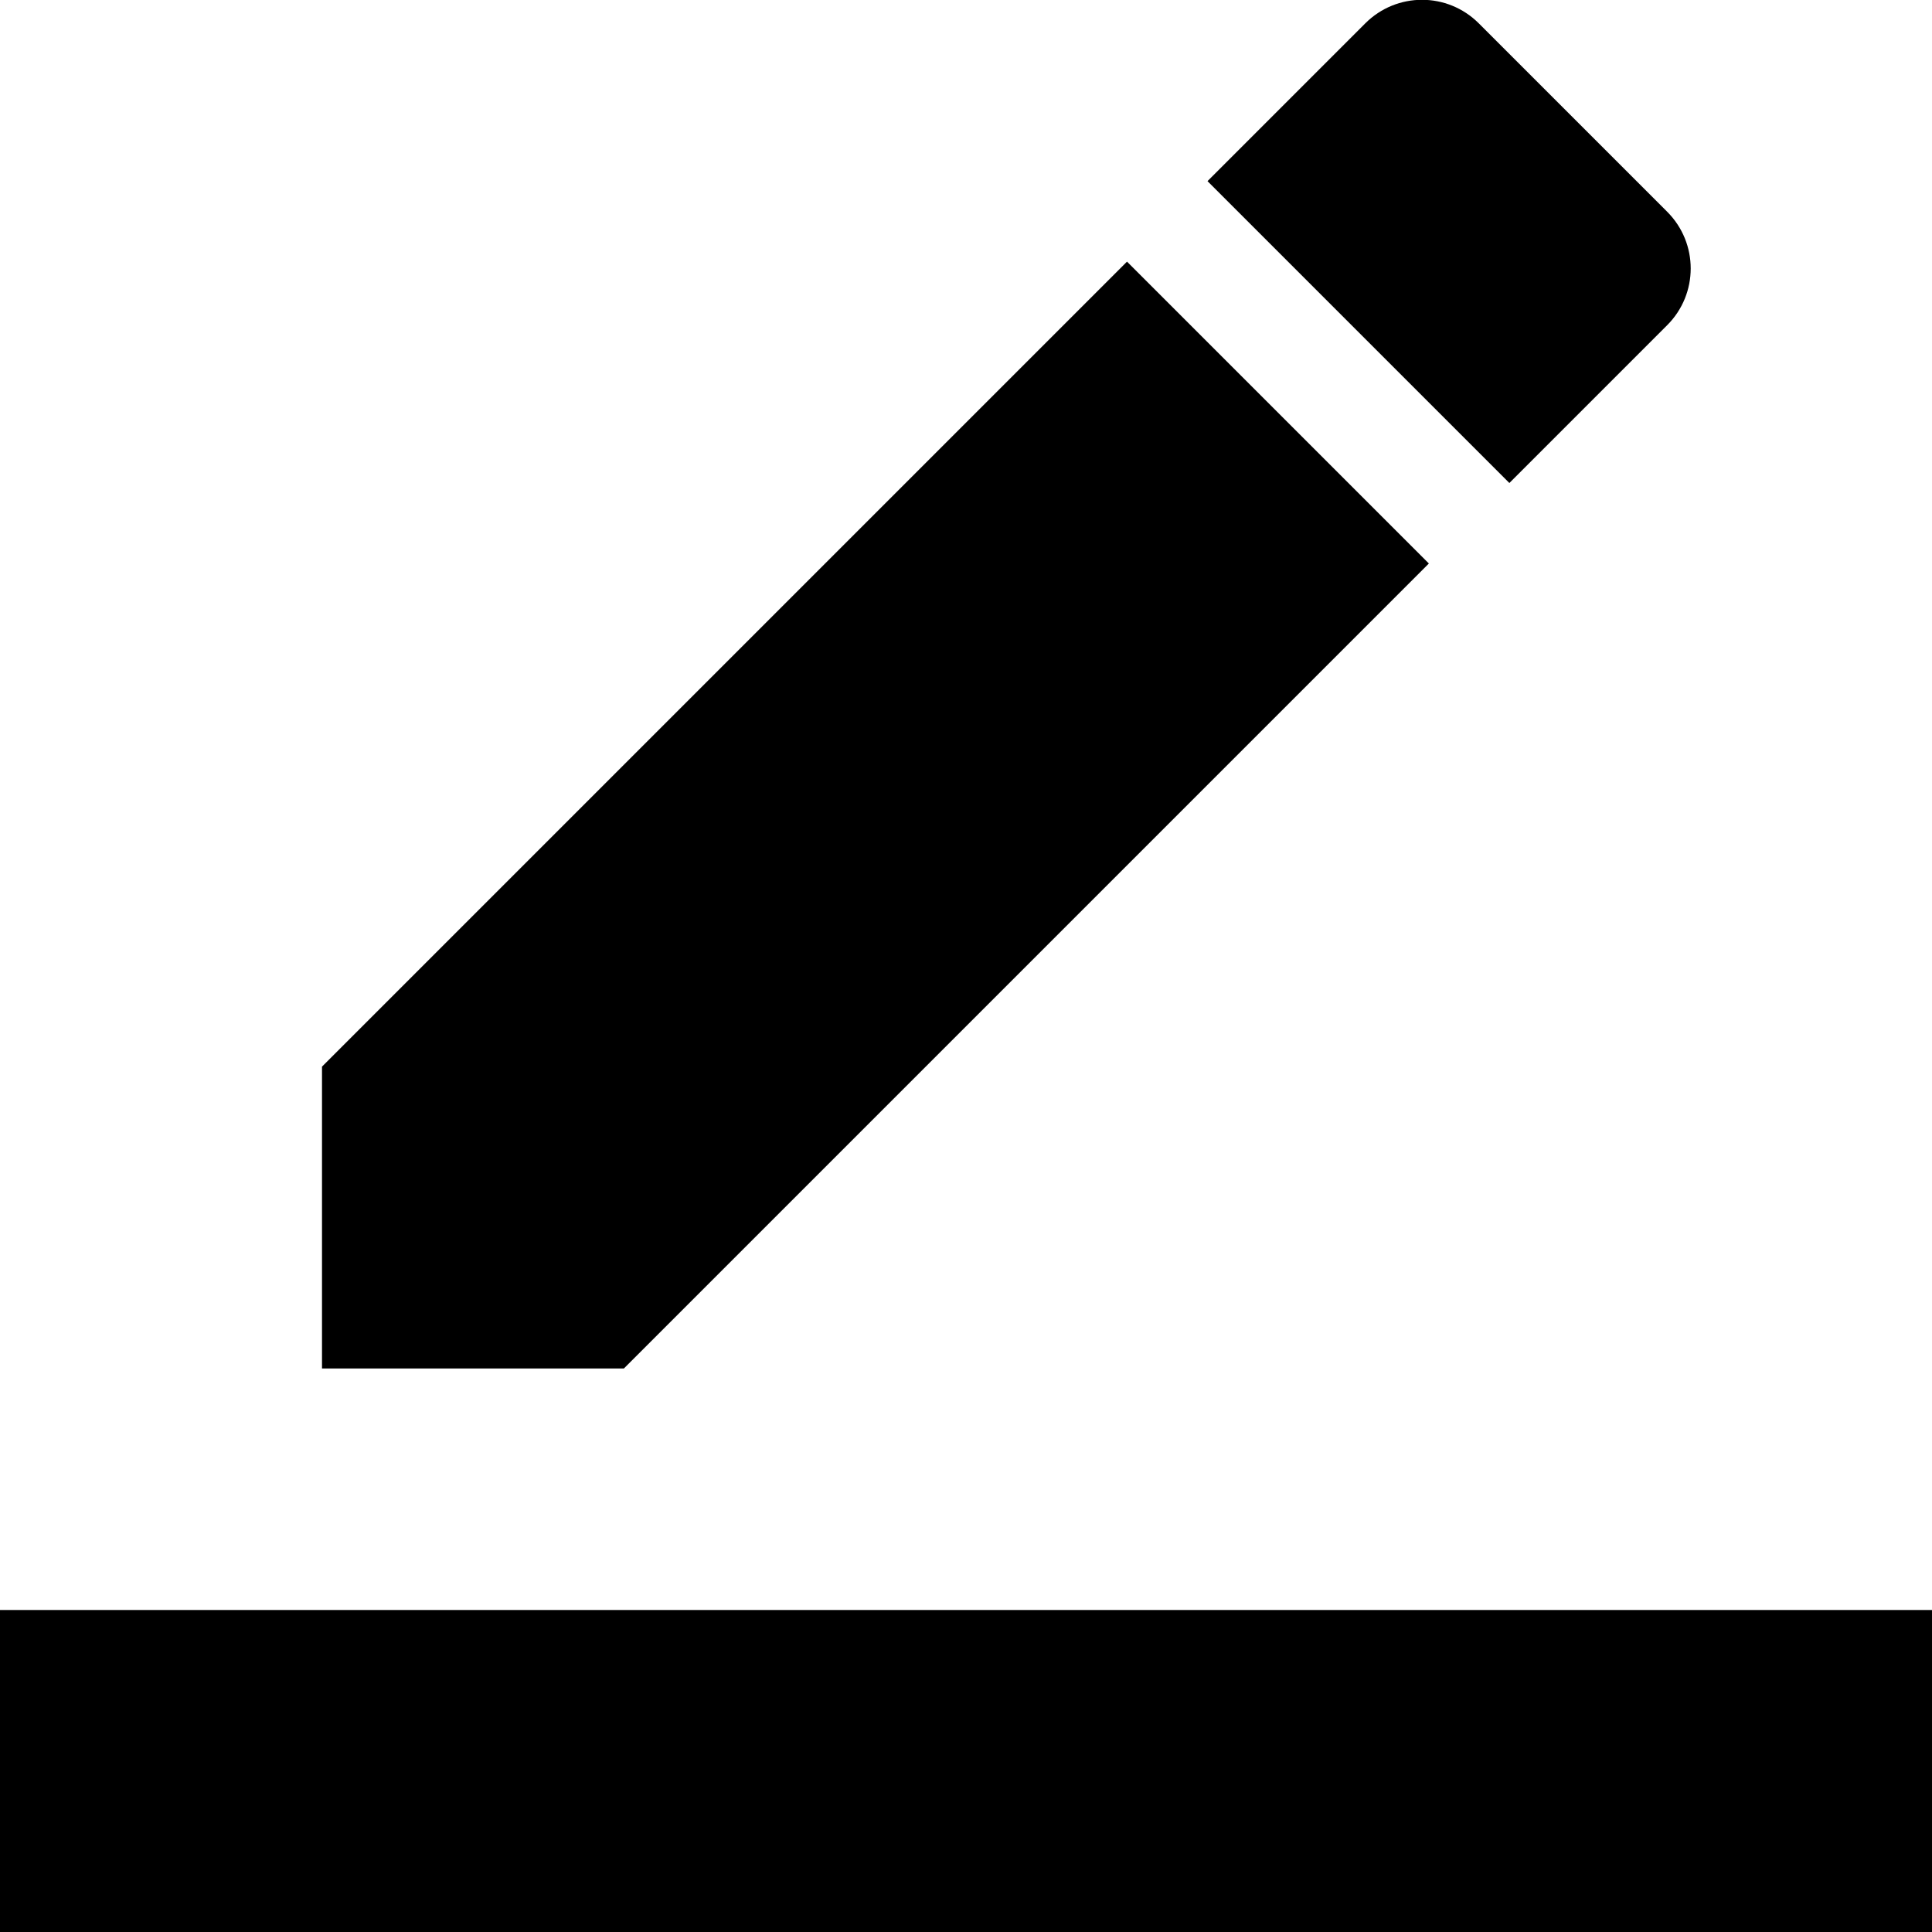
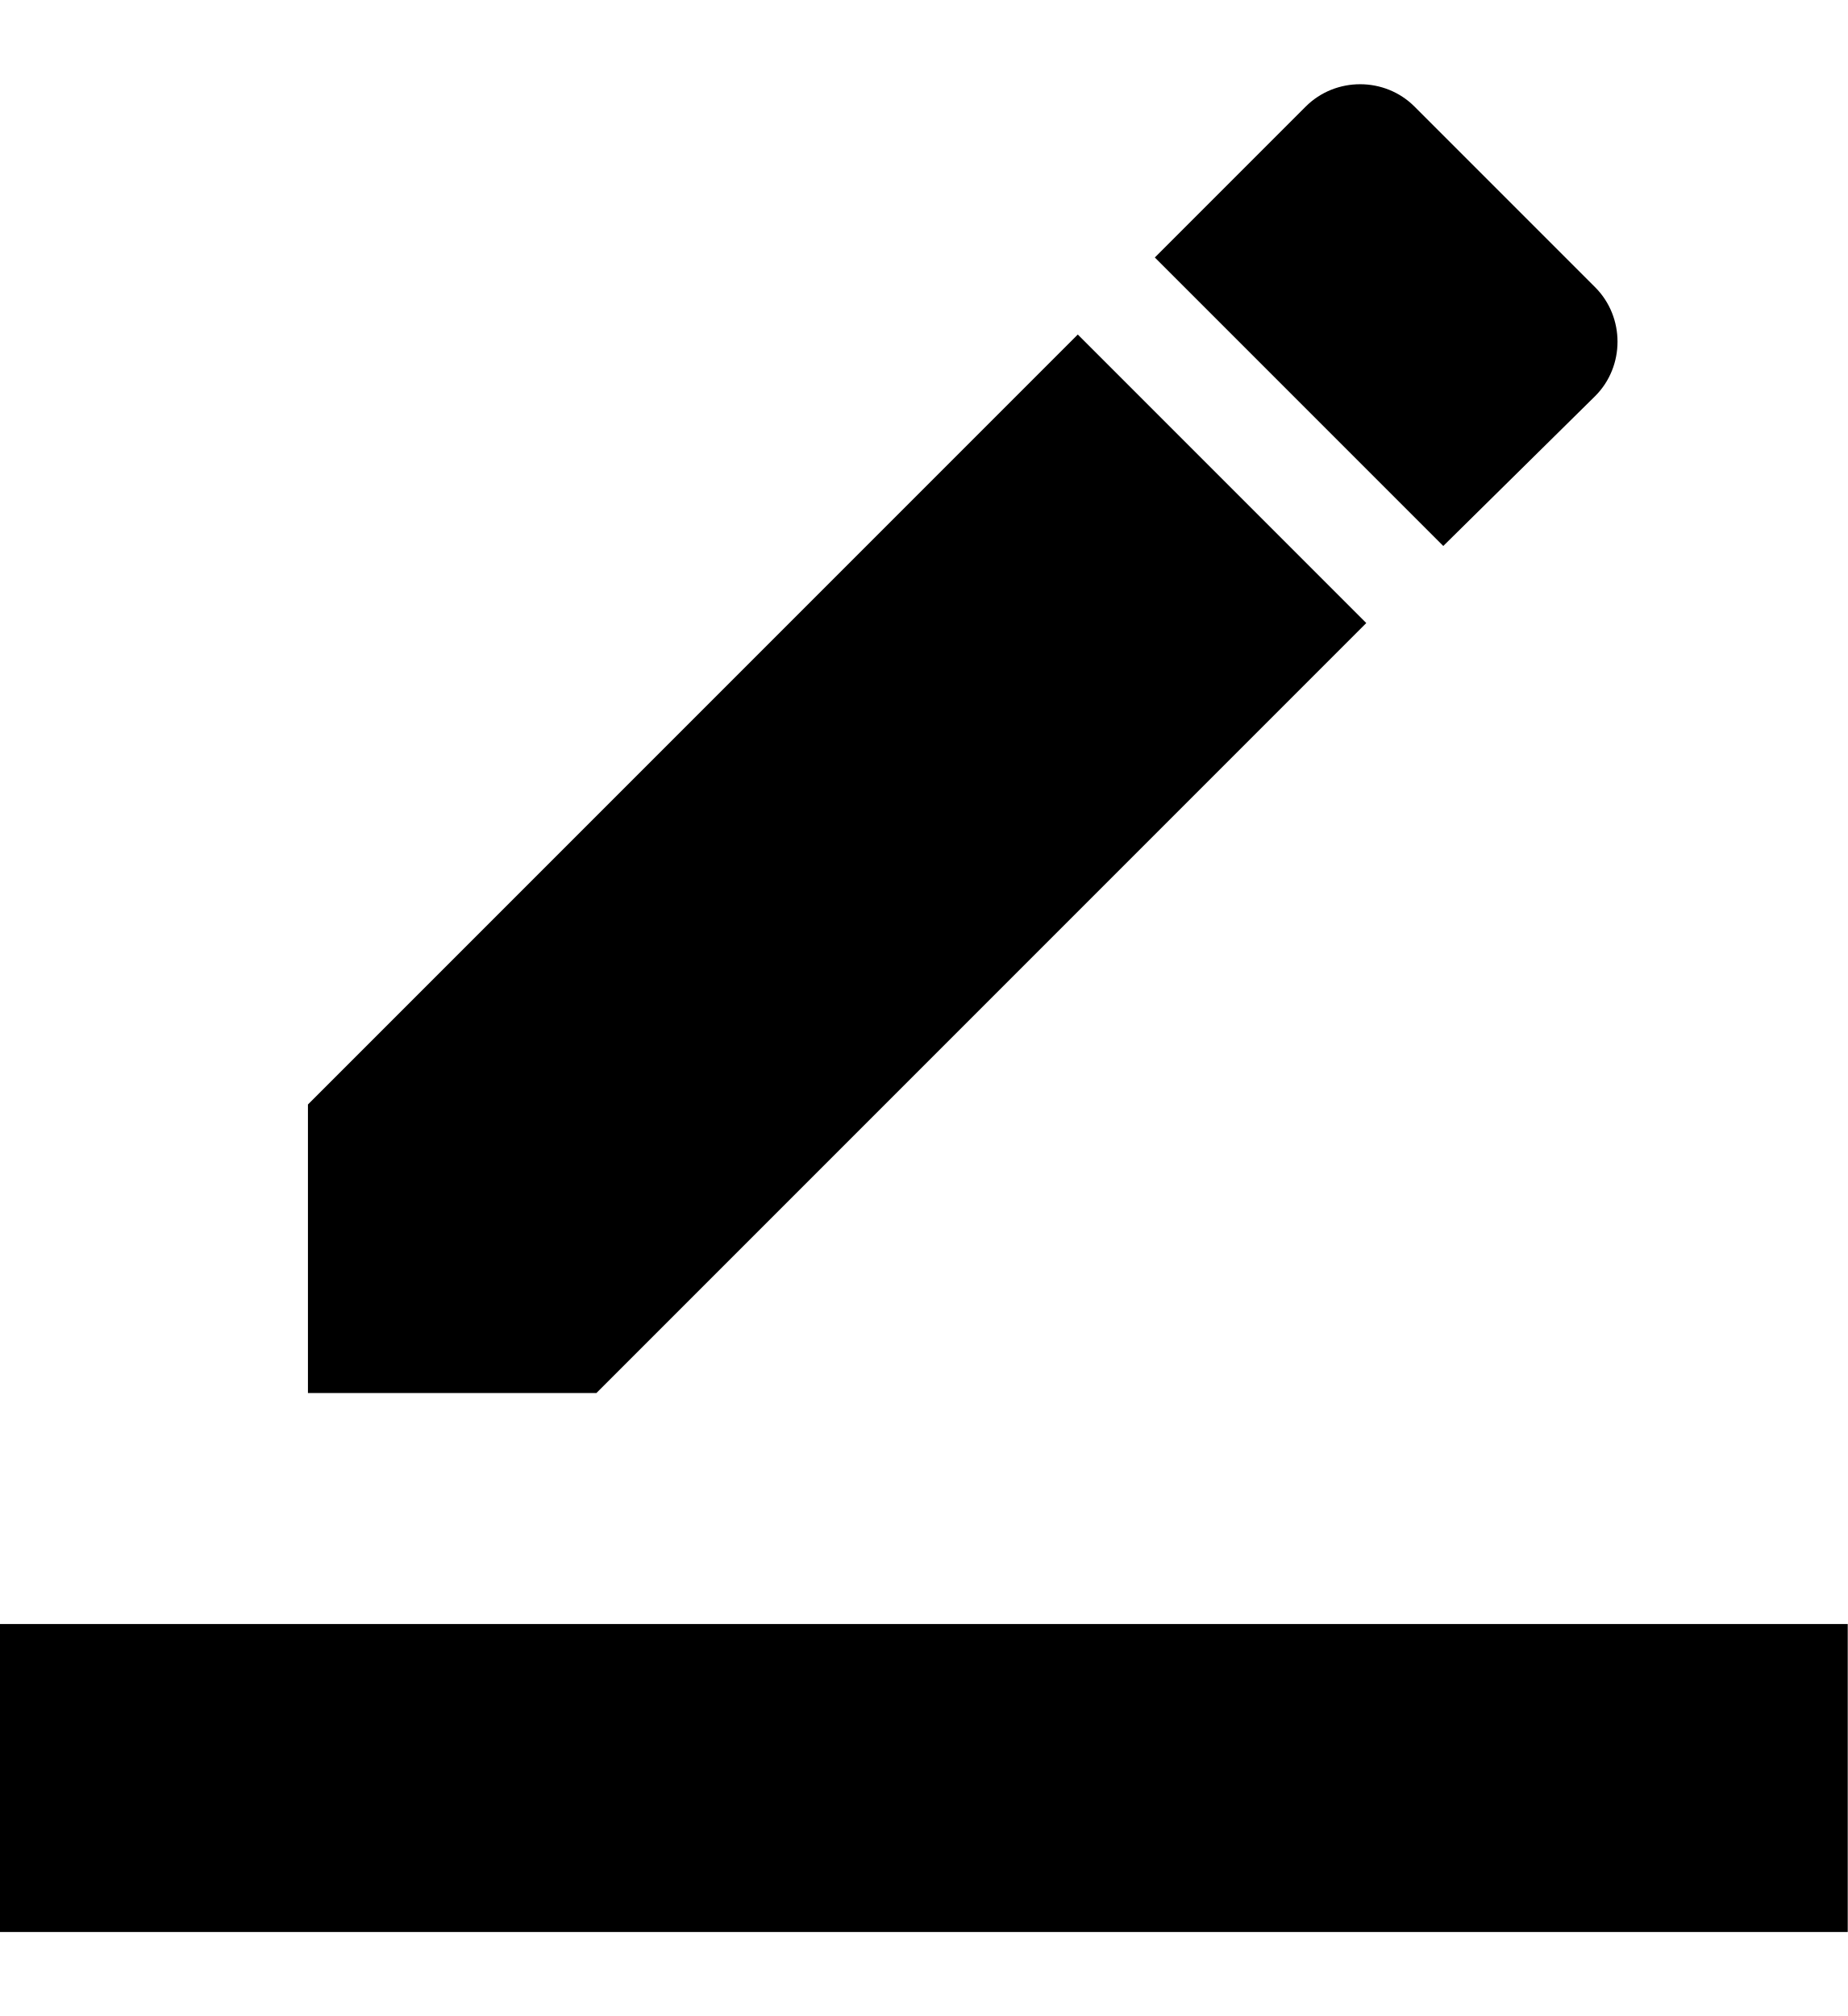
- <svg xmlns="http://www.w3.org/2000/svg" version="1.1" id="Layer_1" x="0px" y="0px" viewBox="0 0 24 24" style="enable-background:new 0 0 24 24;" xml:space="preserve">
-   <g>
-     <rect y="20" width="24" height="4" />
-     <polygon points="7.75,17 4,17 4,13.25 14,3.25 17.75,7 7.75,17  " />
-     <path d="M18.75,6L15,2.25l1.96-1.96c0.39-0.39,1.02-0.39,1.41,0l2.34,2.34c0.39,0.39,0.39,1.02,0,1.41L18.75,6L18.75,6L18.75,6z" />
-   </g>
+ <svg xmlns="http://www.w3.org/2000/svg" version="1.1" width="22" height="24" viewBox="0 0 32 32">
+   <path d="M0 26.667h32v5.333h-32v-5.333z" />
+   <path d="M10.329 22.667h-4.996v-4.996l13.333-13.333 4.996 4.996-13.333 13.333z" />
+   <path d="M24.996 8l-4.996-4.996 2.613-2.613c0.516-0.516 1.369-0.516 1.884 0l3.129 3.129c0.516 0.516 0.516 1.369 0 1.884l-2.631 2.596z" />
</svg>
